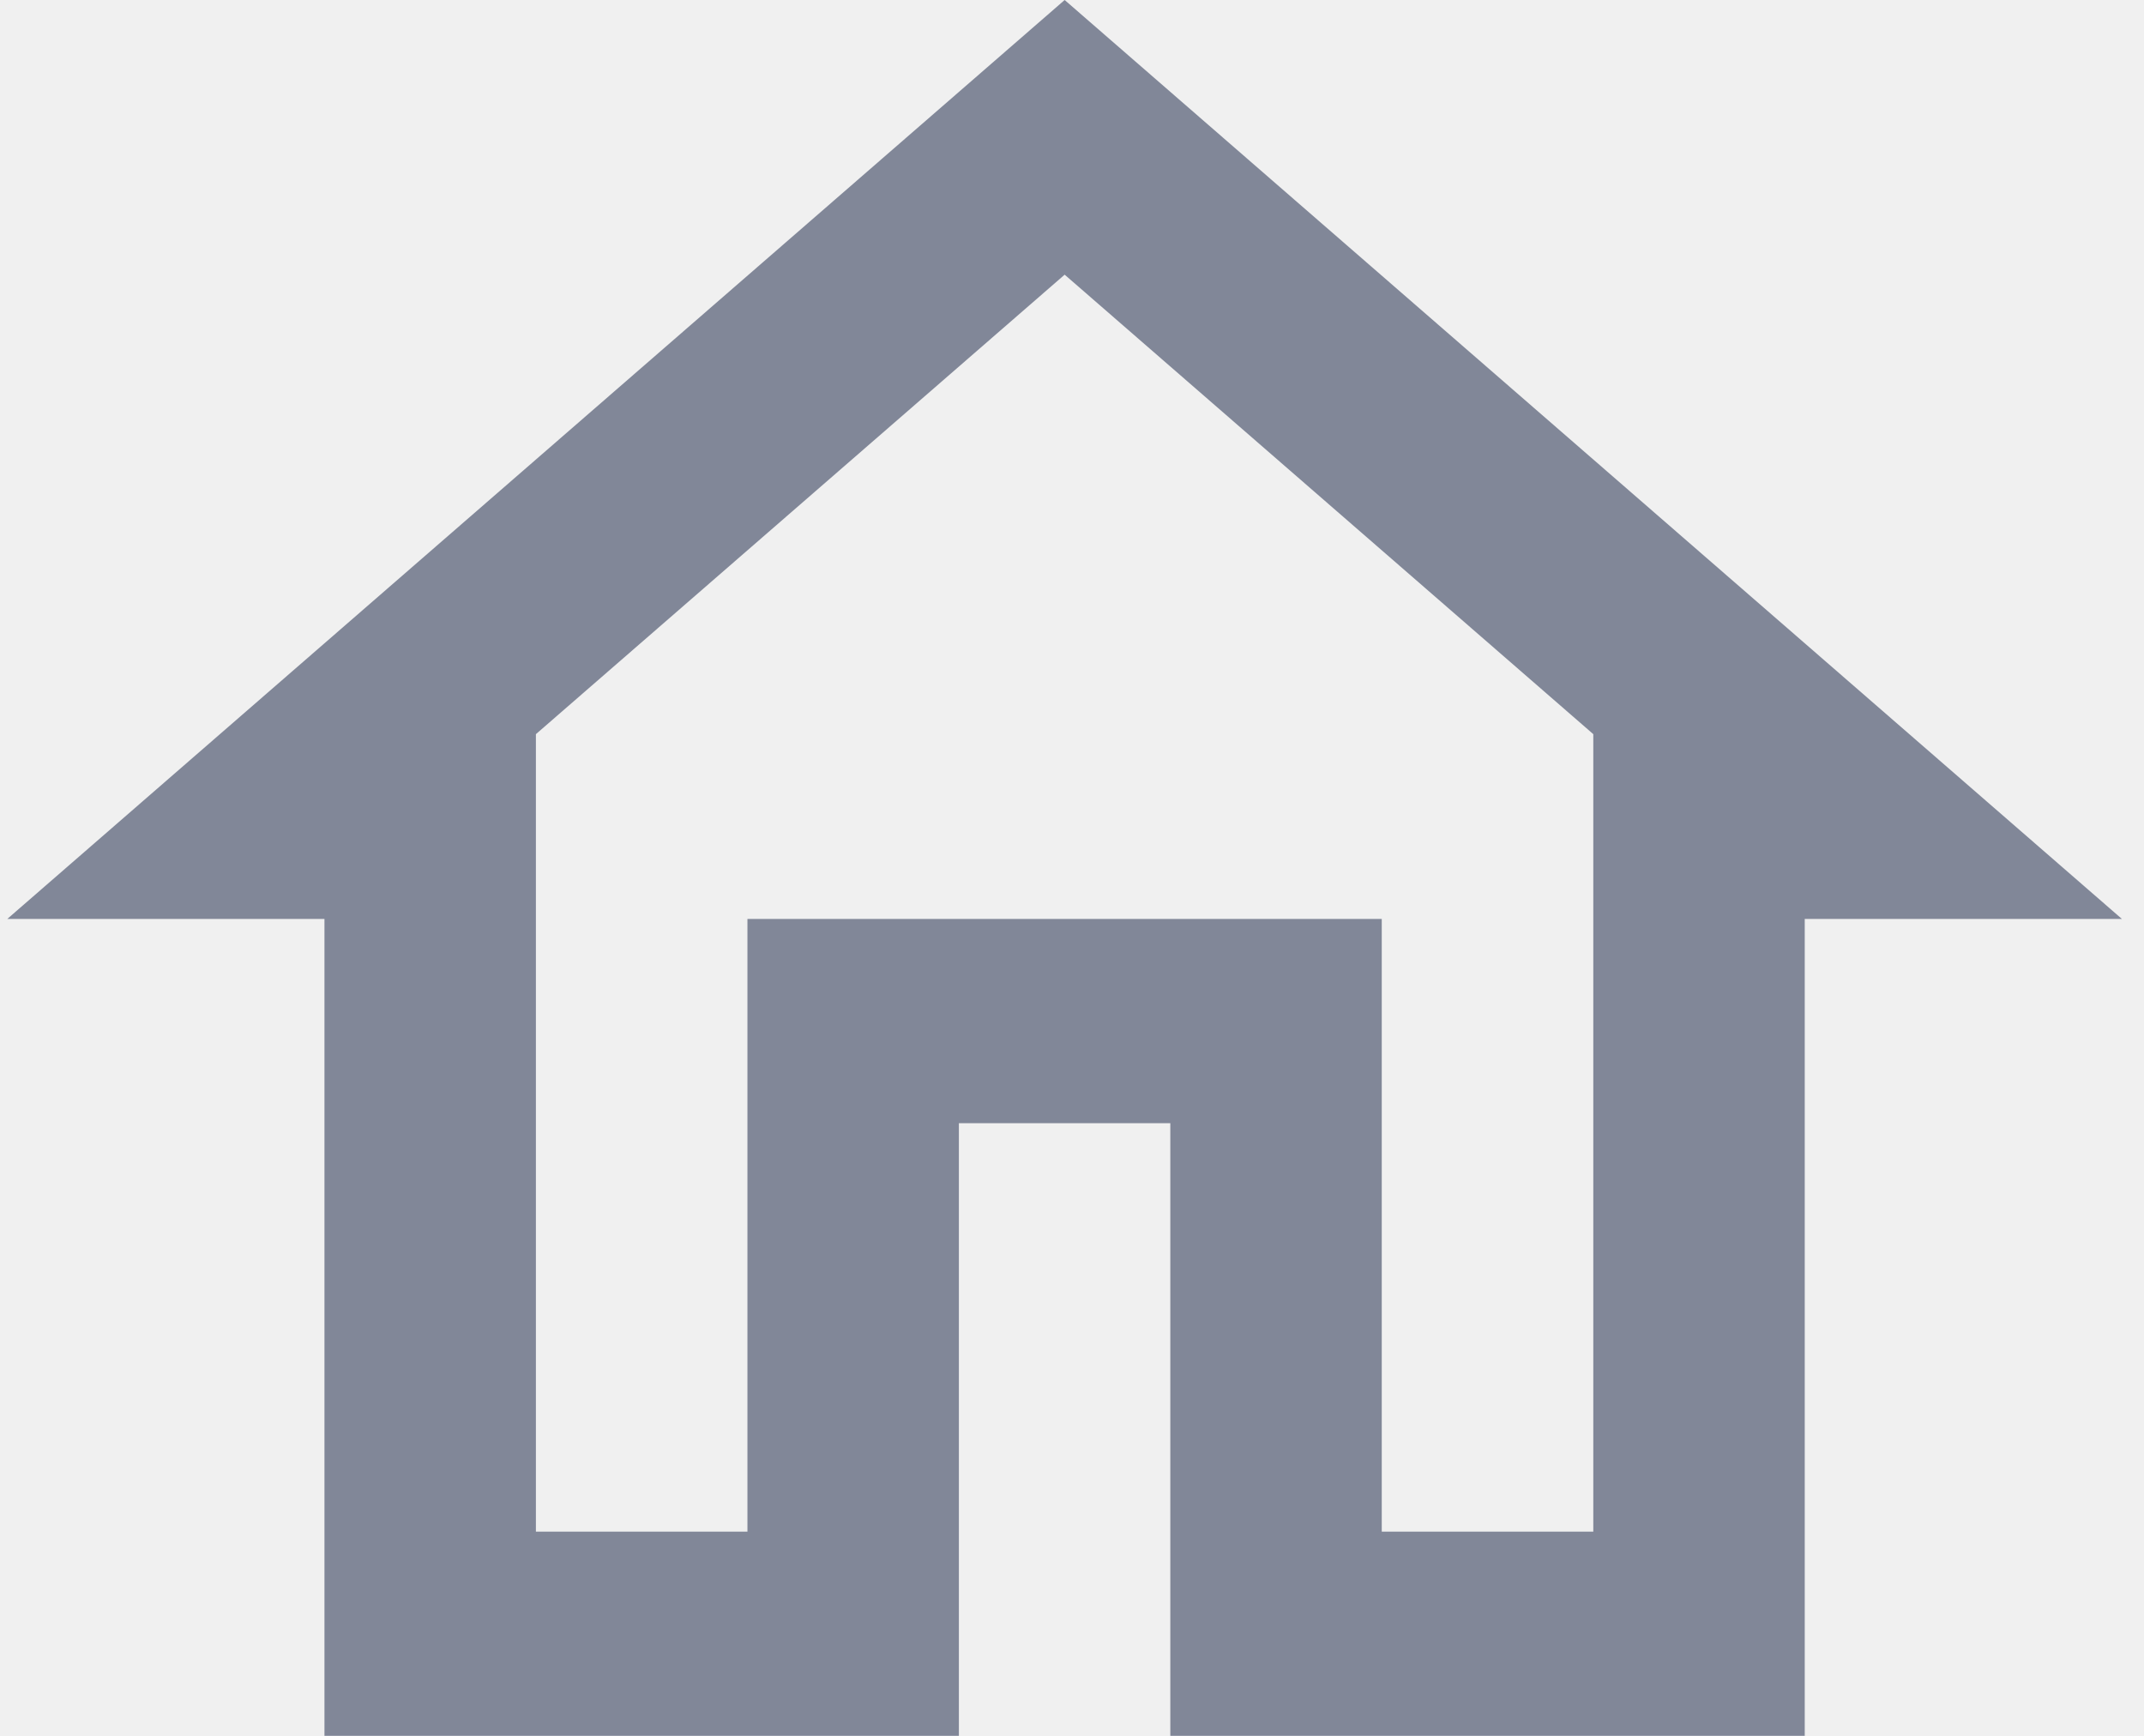
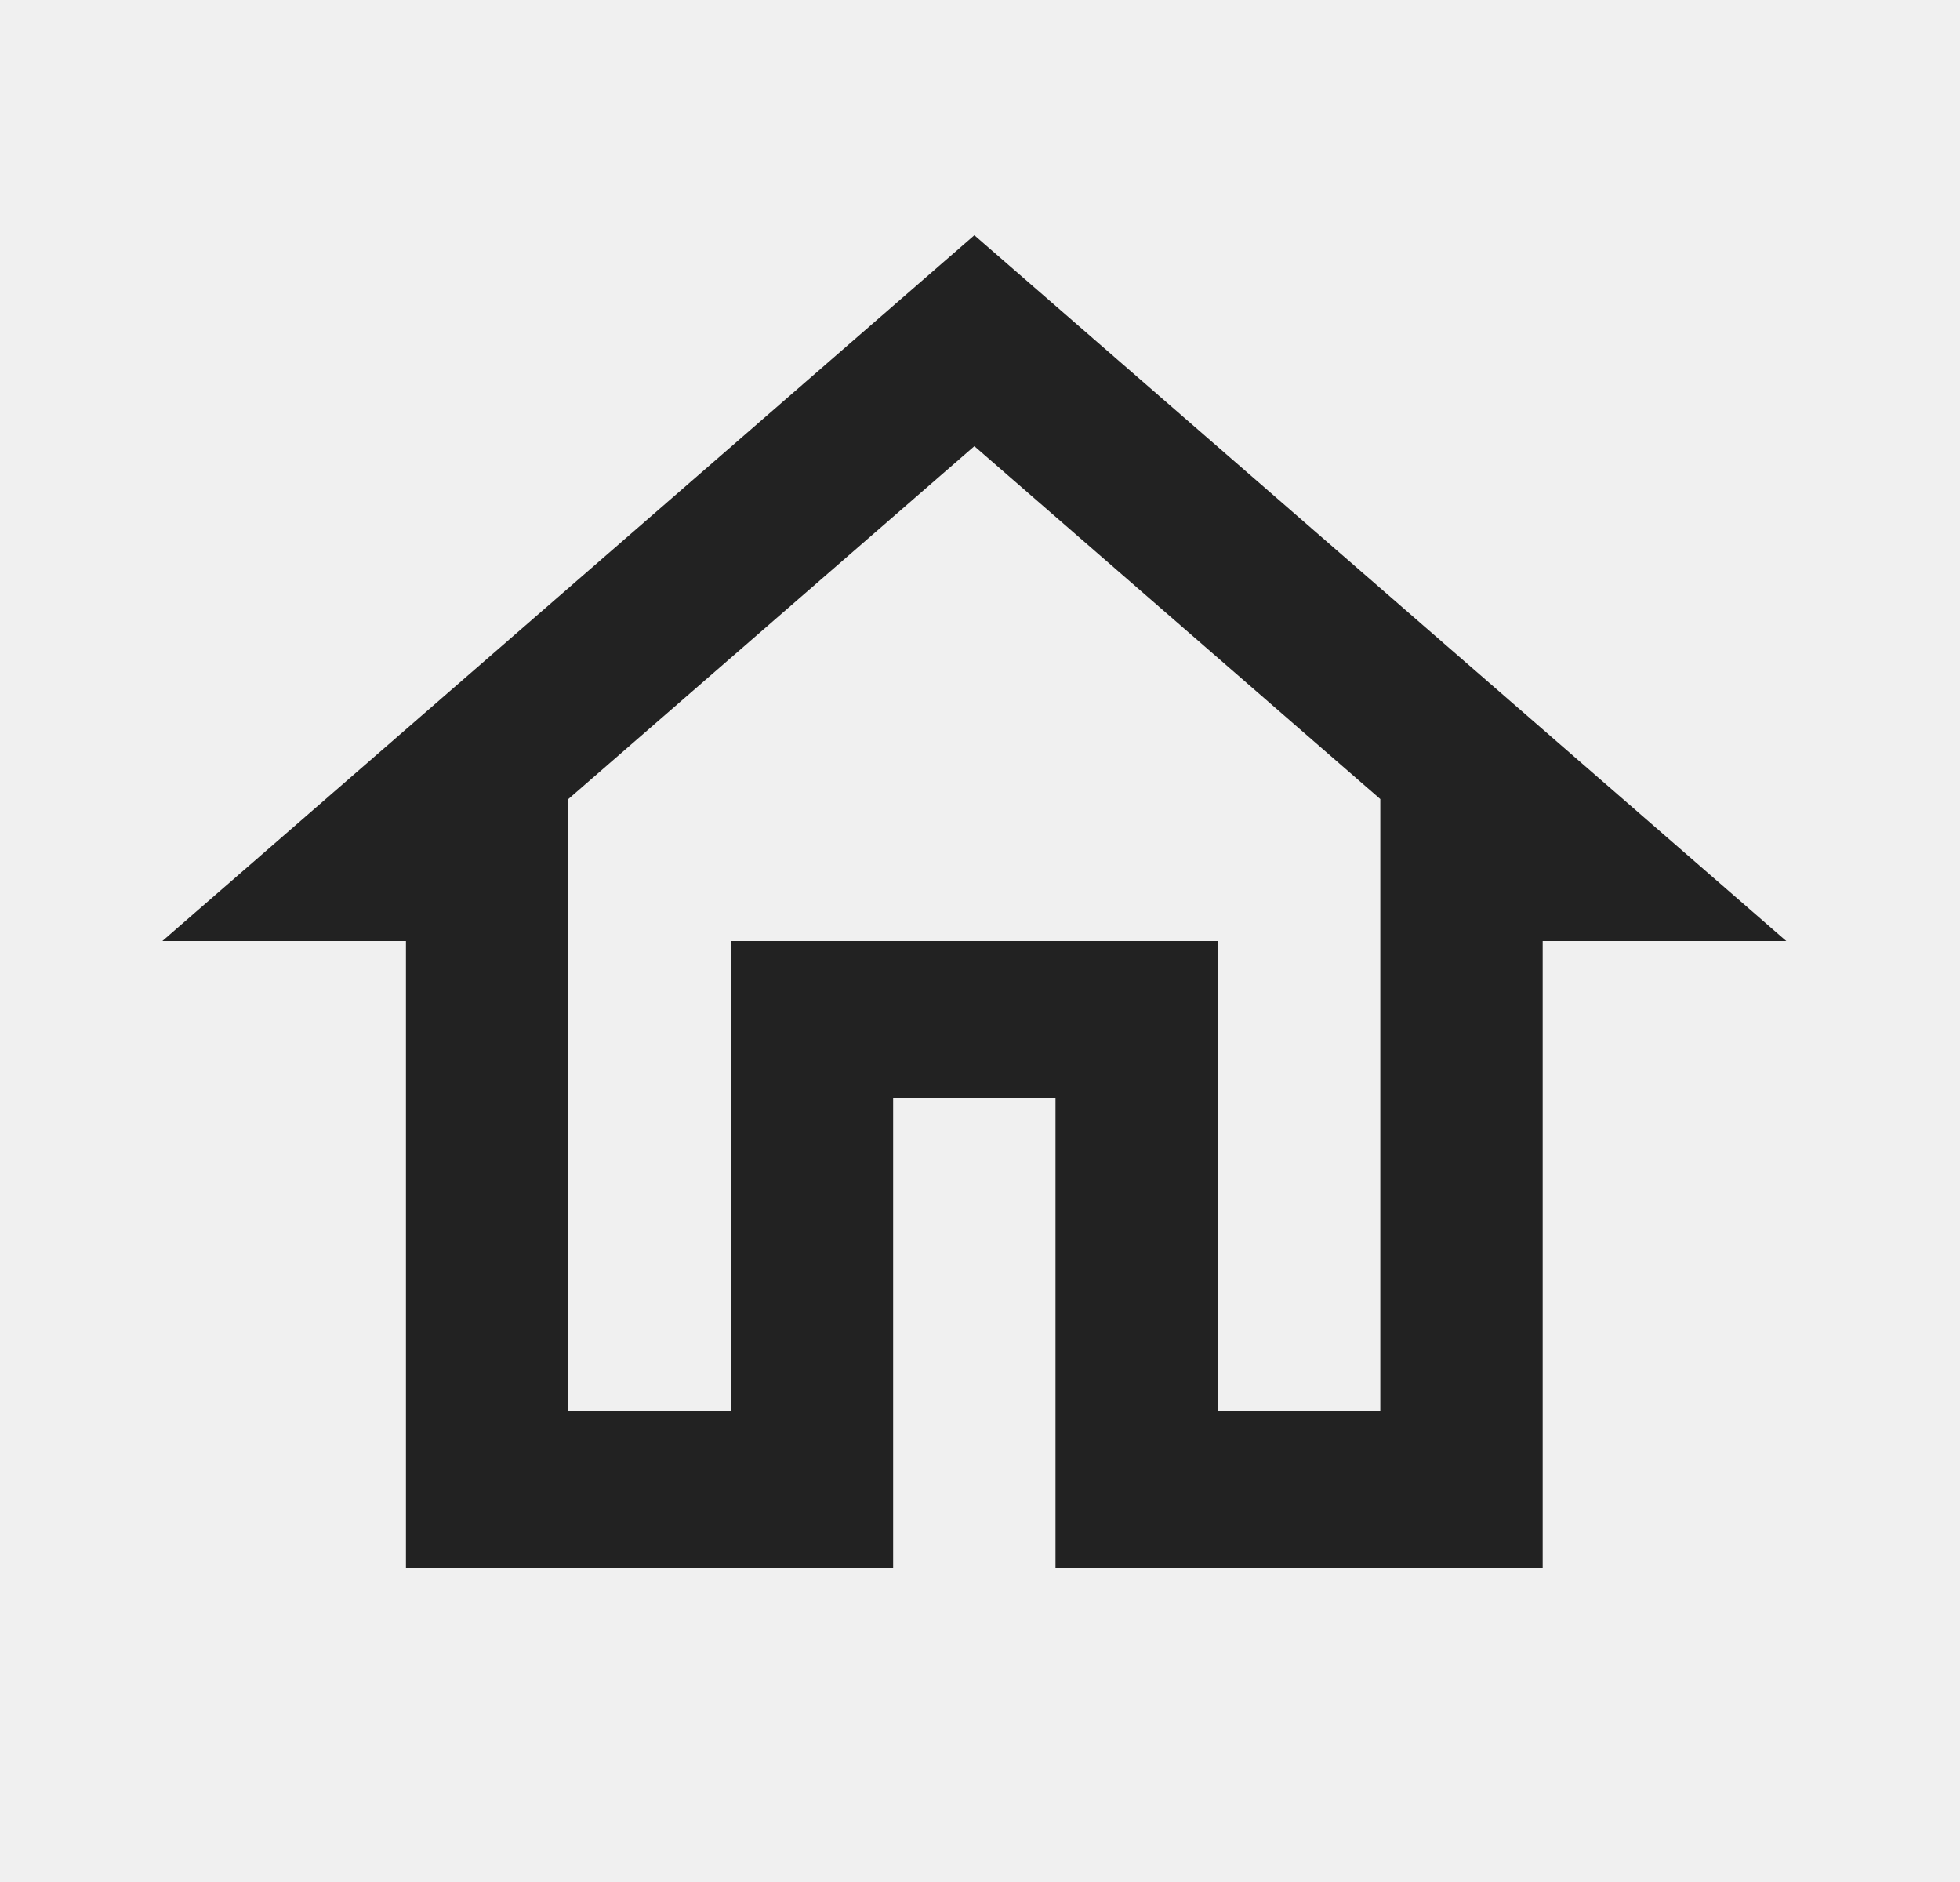
- <svg xmlns="http://www.w3.org/2000/svg" width="21" height="17" viewBox="0 0 21 17" fill="none">
-   <path d="M10.428 2.69L15.606 7.19V15H13.534V9H7.321V15H5.249V7.19L10.428 2.69ZM10.428 0L0.071 9H3.178V17H9.392V11H11.463V17H17.677V9H20.784L10.428 0Z" fill="#818798" />
+ <svg xmlns="http://www.w3.org/2000/svg" width="25" height="24" viewBox="0 0 25 24" fill="none">
+   <g clip-path="url(#clip0_748_6184)">
+     <path d="M12.428 5.69L17.606 10.19V18H15.534V12H9.321V18H7.249V10.19L12.428 5.69ZM12.428 3L2.071 12H5.178V20H11.392V14H13.463V20H19.677V12H22.784L12.428 3Z" fill="#222222" />
+   </g>
+   <defs>
+     <clipPath id="clip0_748_6184">
+       <rect width="24.855" height="24" fill="white" />
+     </clipPath>
+   </defs>
</svg>
